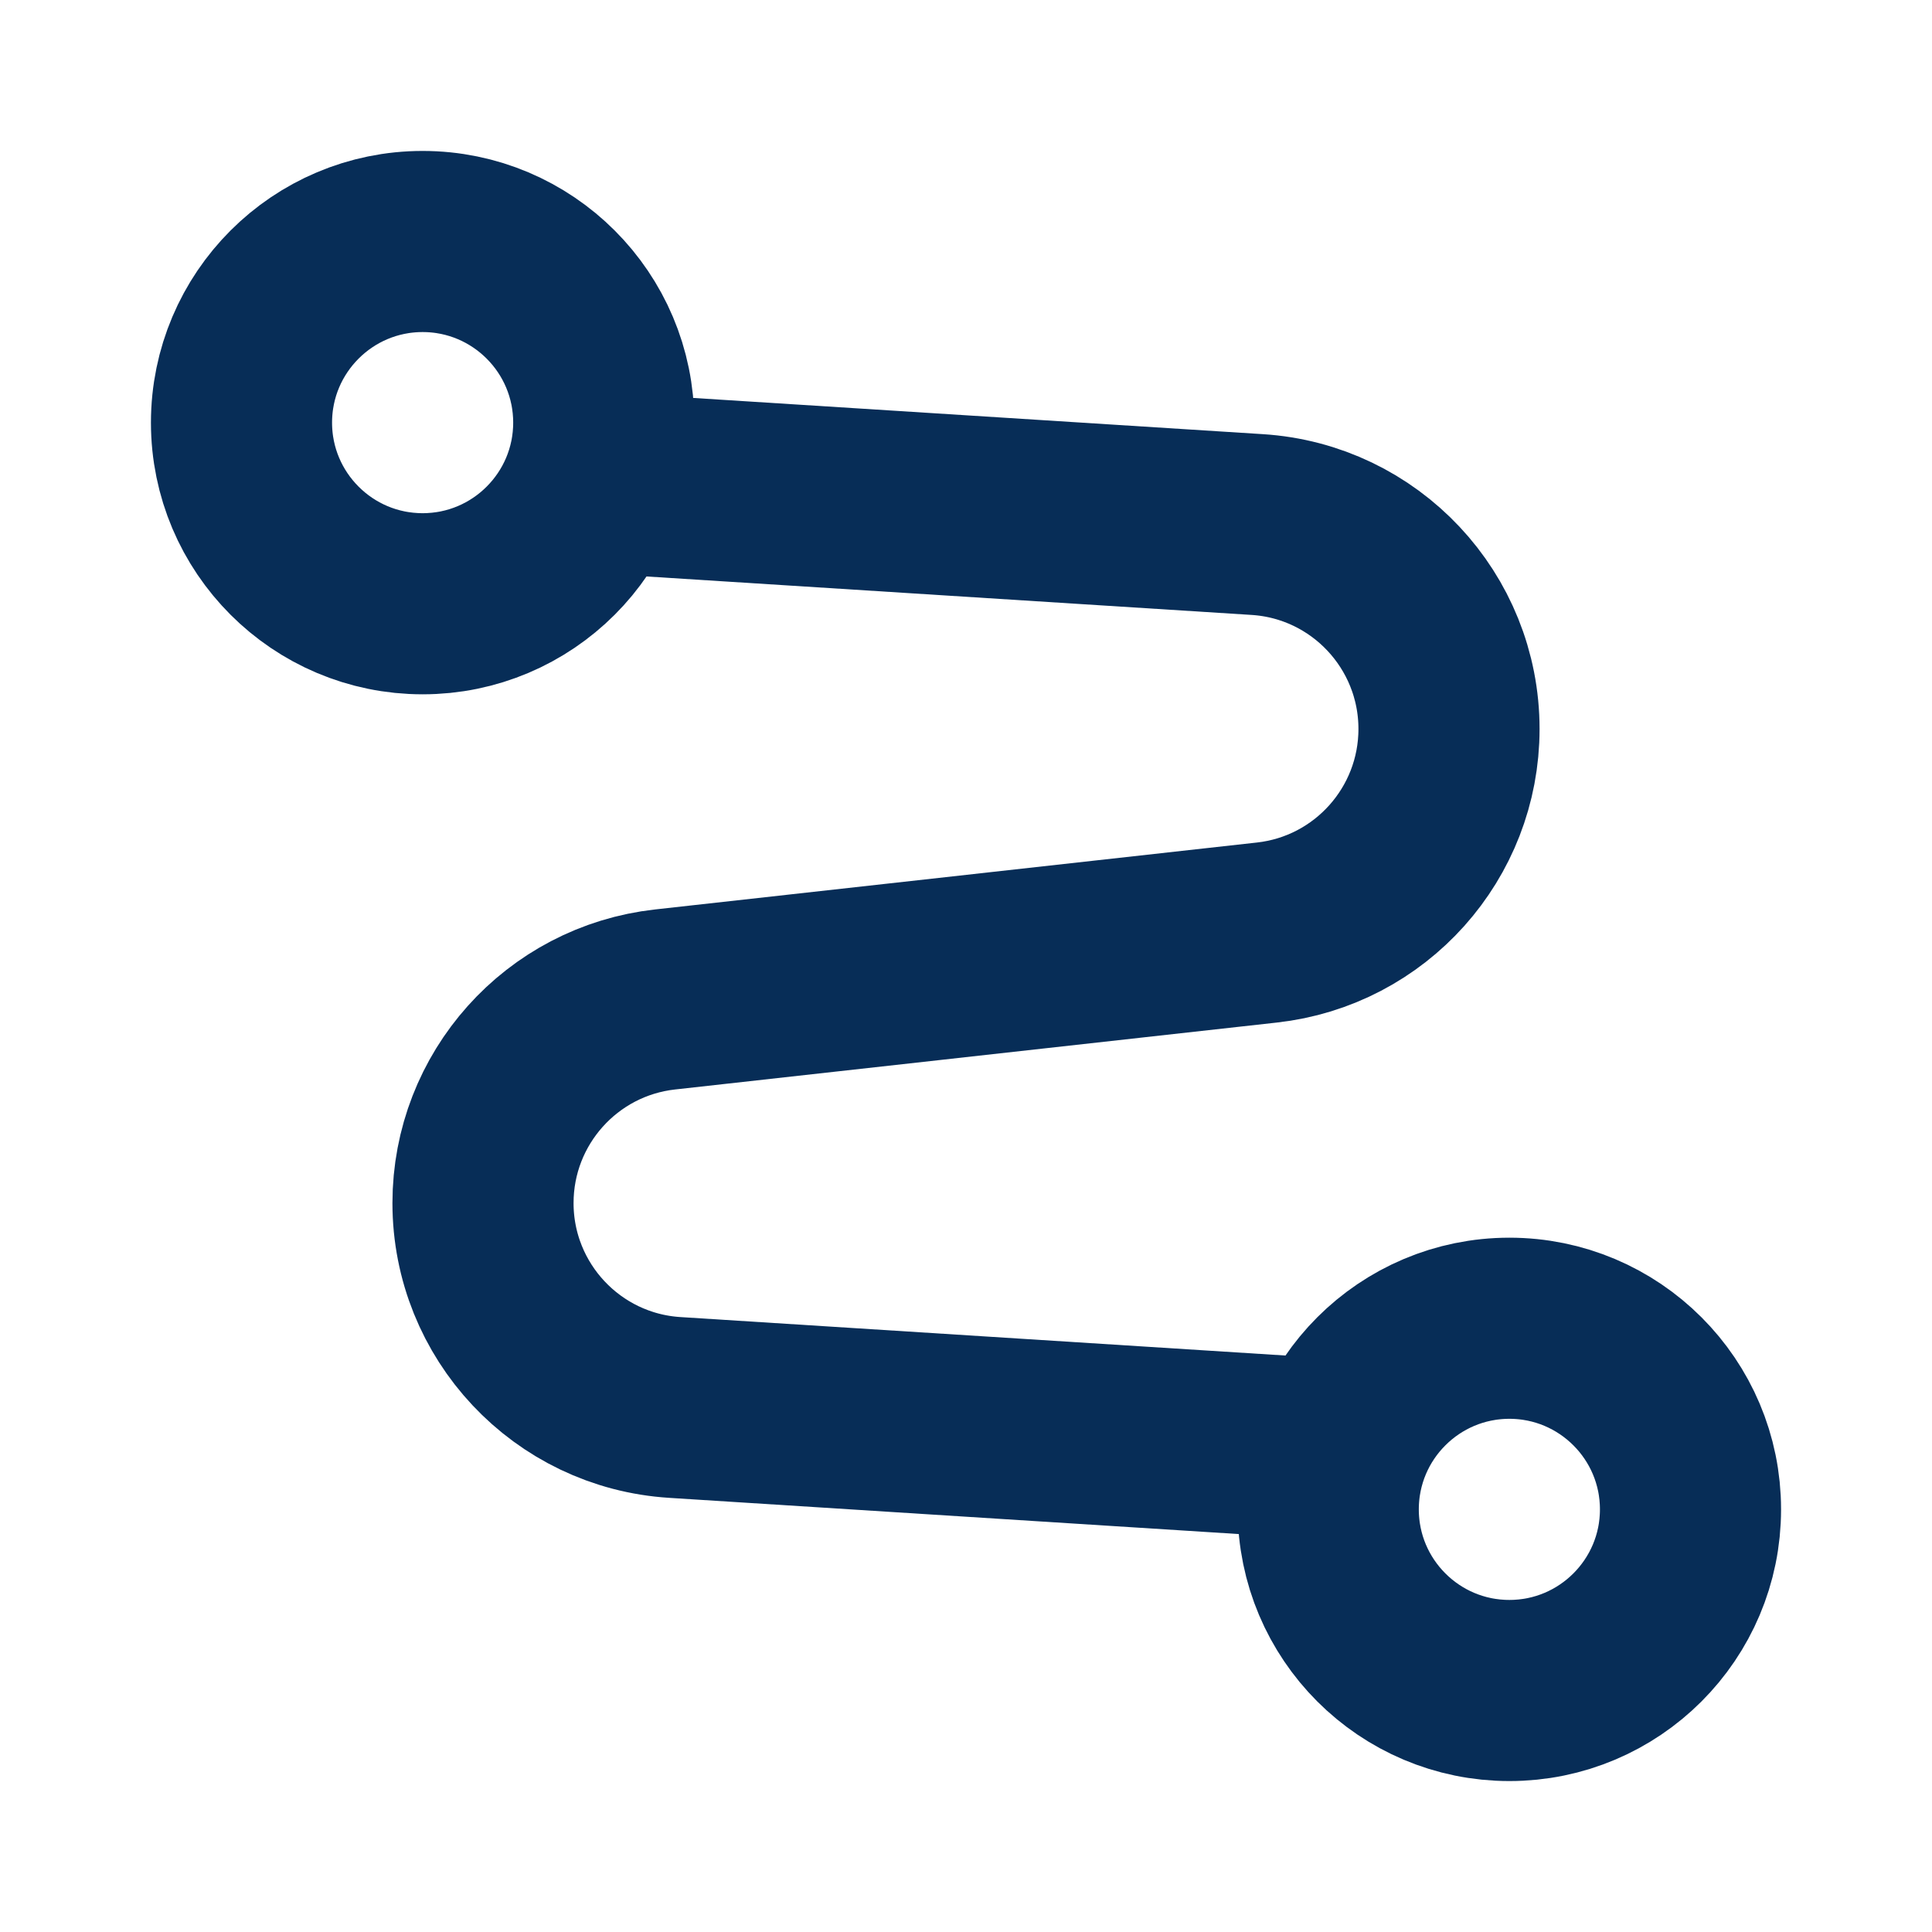
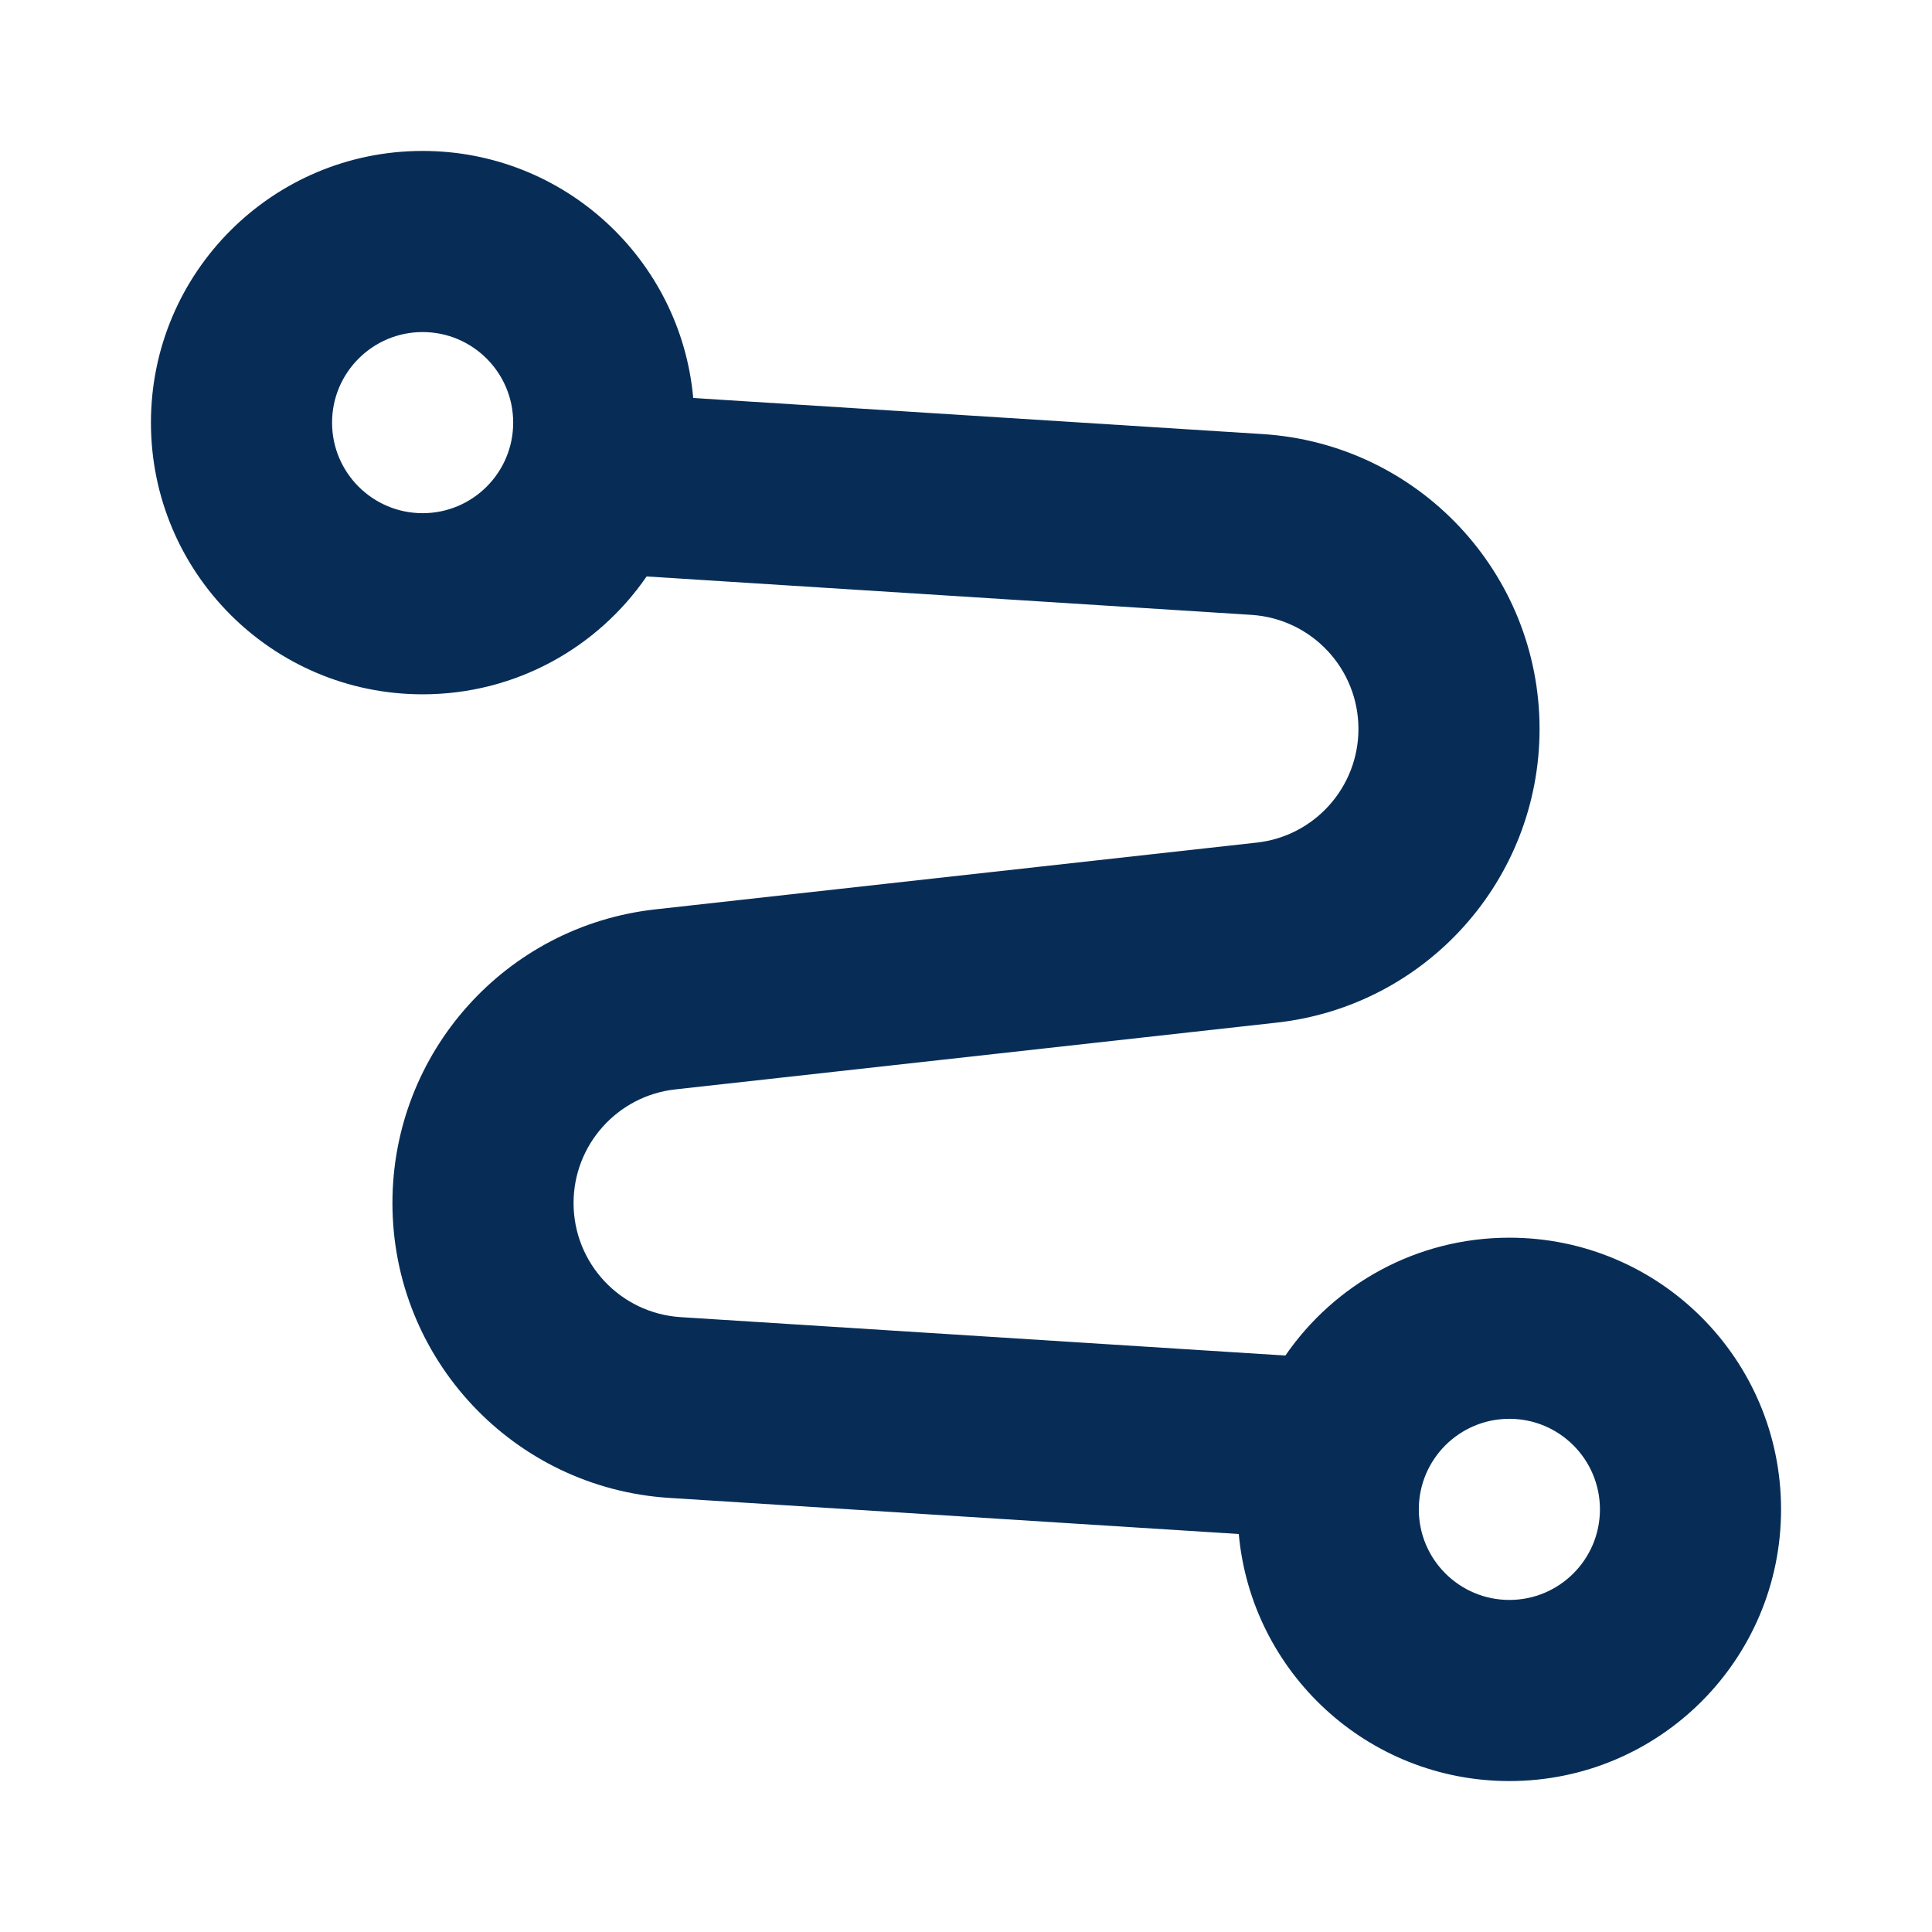
<svg xmlns="http://www.w3.org/2000/svg" width="16" height="16" viewBox="0 0 16 16" fill="none">
-   <path d="M5 4L10.411 4.344C11.304 4.4 12 5.142 12 6.037C12 6.901 11.35 7.628 10.491 7.723L5.509 8.277C4.65 8.372 4 9.099 4 9.963C4 10.858 4.696 11.6 5.589 11.656L11 12M5 3.5C5 4.328 4.328 5 3.5 5C2.672 5 2 4.328 2 3.5C2 2.672 2.672 2 3.5 2C4.328 2 5 2.672 5 3.5ZM14 12.5C14 13.328 13.328 14 12.5 14C11.672 14 11 13.328 11 12.5C11 11.672 11.672 11 12.5 11C13.328 11 14 11.672 14 12.5Z" stroke="#072D57" stroke-width="1.5" />
+   <path fill-rule="evenodd" clip-rule="evenodd" d="M3.5 2.75C3.086 2.75 2.75 3.086 2.75 3.5C2.75 3.914 3.086 4.25 3.5 4.25C3.914 4.25 4.25 3.914 4.25 3.5C4.25 3.086 3.914 2.75 3.5 2.75ZM1.25 3.5C1.25 2.257 2.257 1.25 3.5 1.25C4.674 1.25 5.638 2.149 5.741 3.296L10.458 3.595C11.747 3.677 12.75 4.746 12.75 6.037C12.75 7.284 11.813 8.331 10.573 8.469L5.592 9.022C5.113 9.075 4.75 9.481 4.75 9.963C4.75 10.463 5.138 10.876 5.637 10.908L10.645 11.226C11.051 10.636 11.73 10.25 12.5 10.25C13.743 10.25 14.75 11.257 14.75 12.5C14.75 13.743 13.743 14.75 12.5 14.75C11.326 14.75 10.363 13.851 10.259 12.704L5.542 12.405C4.253 12.323 3.25 11.254 3.25 9.963C3.25 8.716 4.187 7.669 5.427 7.531L10.408 6.978C10.887 6.925 11.25 6.519 11.25 6.037C11.25 5.537 10.862 5.124 10.363 5.092L5.355 4.774C4.949 5.364 4.27 5.75 3.5 5.75C2.257 5.75 1.25 4.743 1.25 3.5ZM12.5 11.75C12.086 11.75 11.75 12.086 11.75 12.5C11.75 12.914 12.086 13.25 12.5 13.25C12.914 13.25 13.25 12.914 13.25 12.5C13.25 12.086 12.914 11.75 12.5 11.75Z" fill="#072D57" />
</svg>
